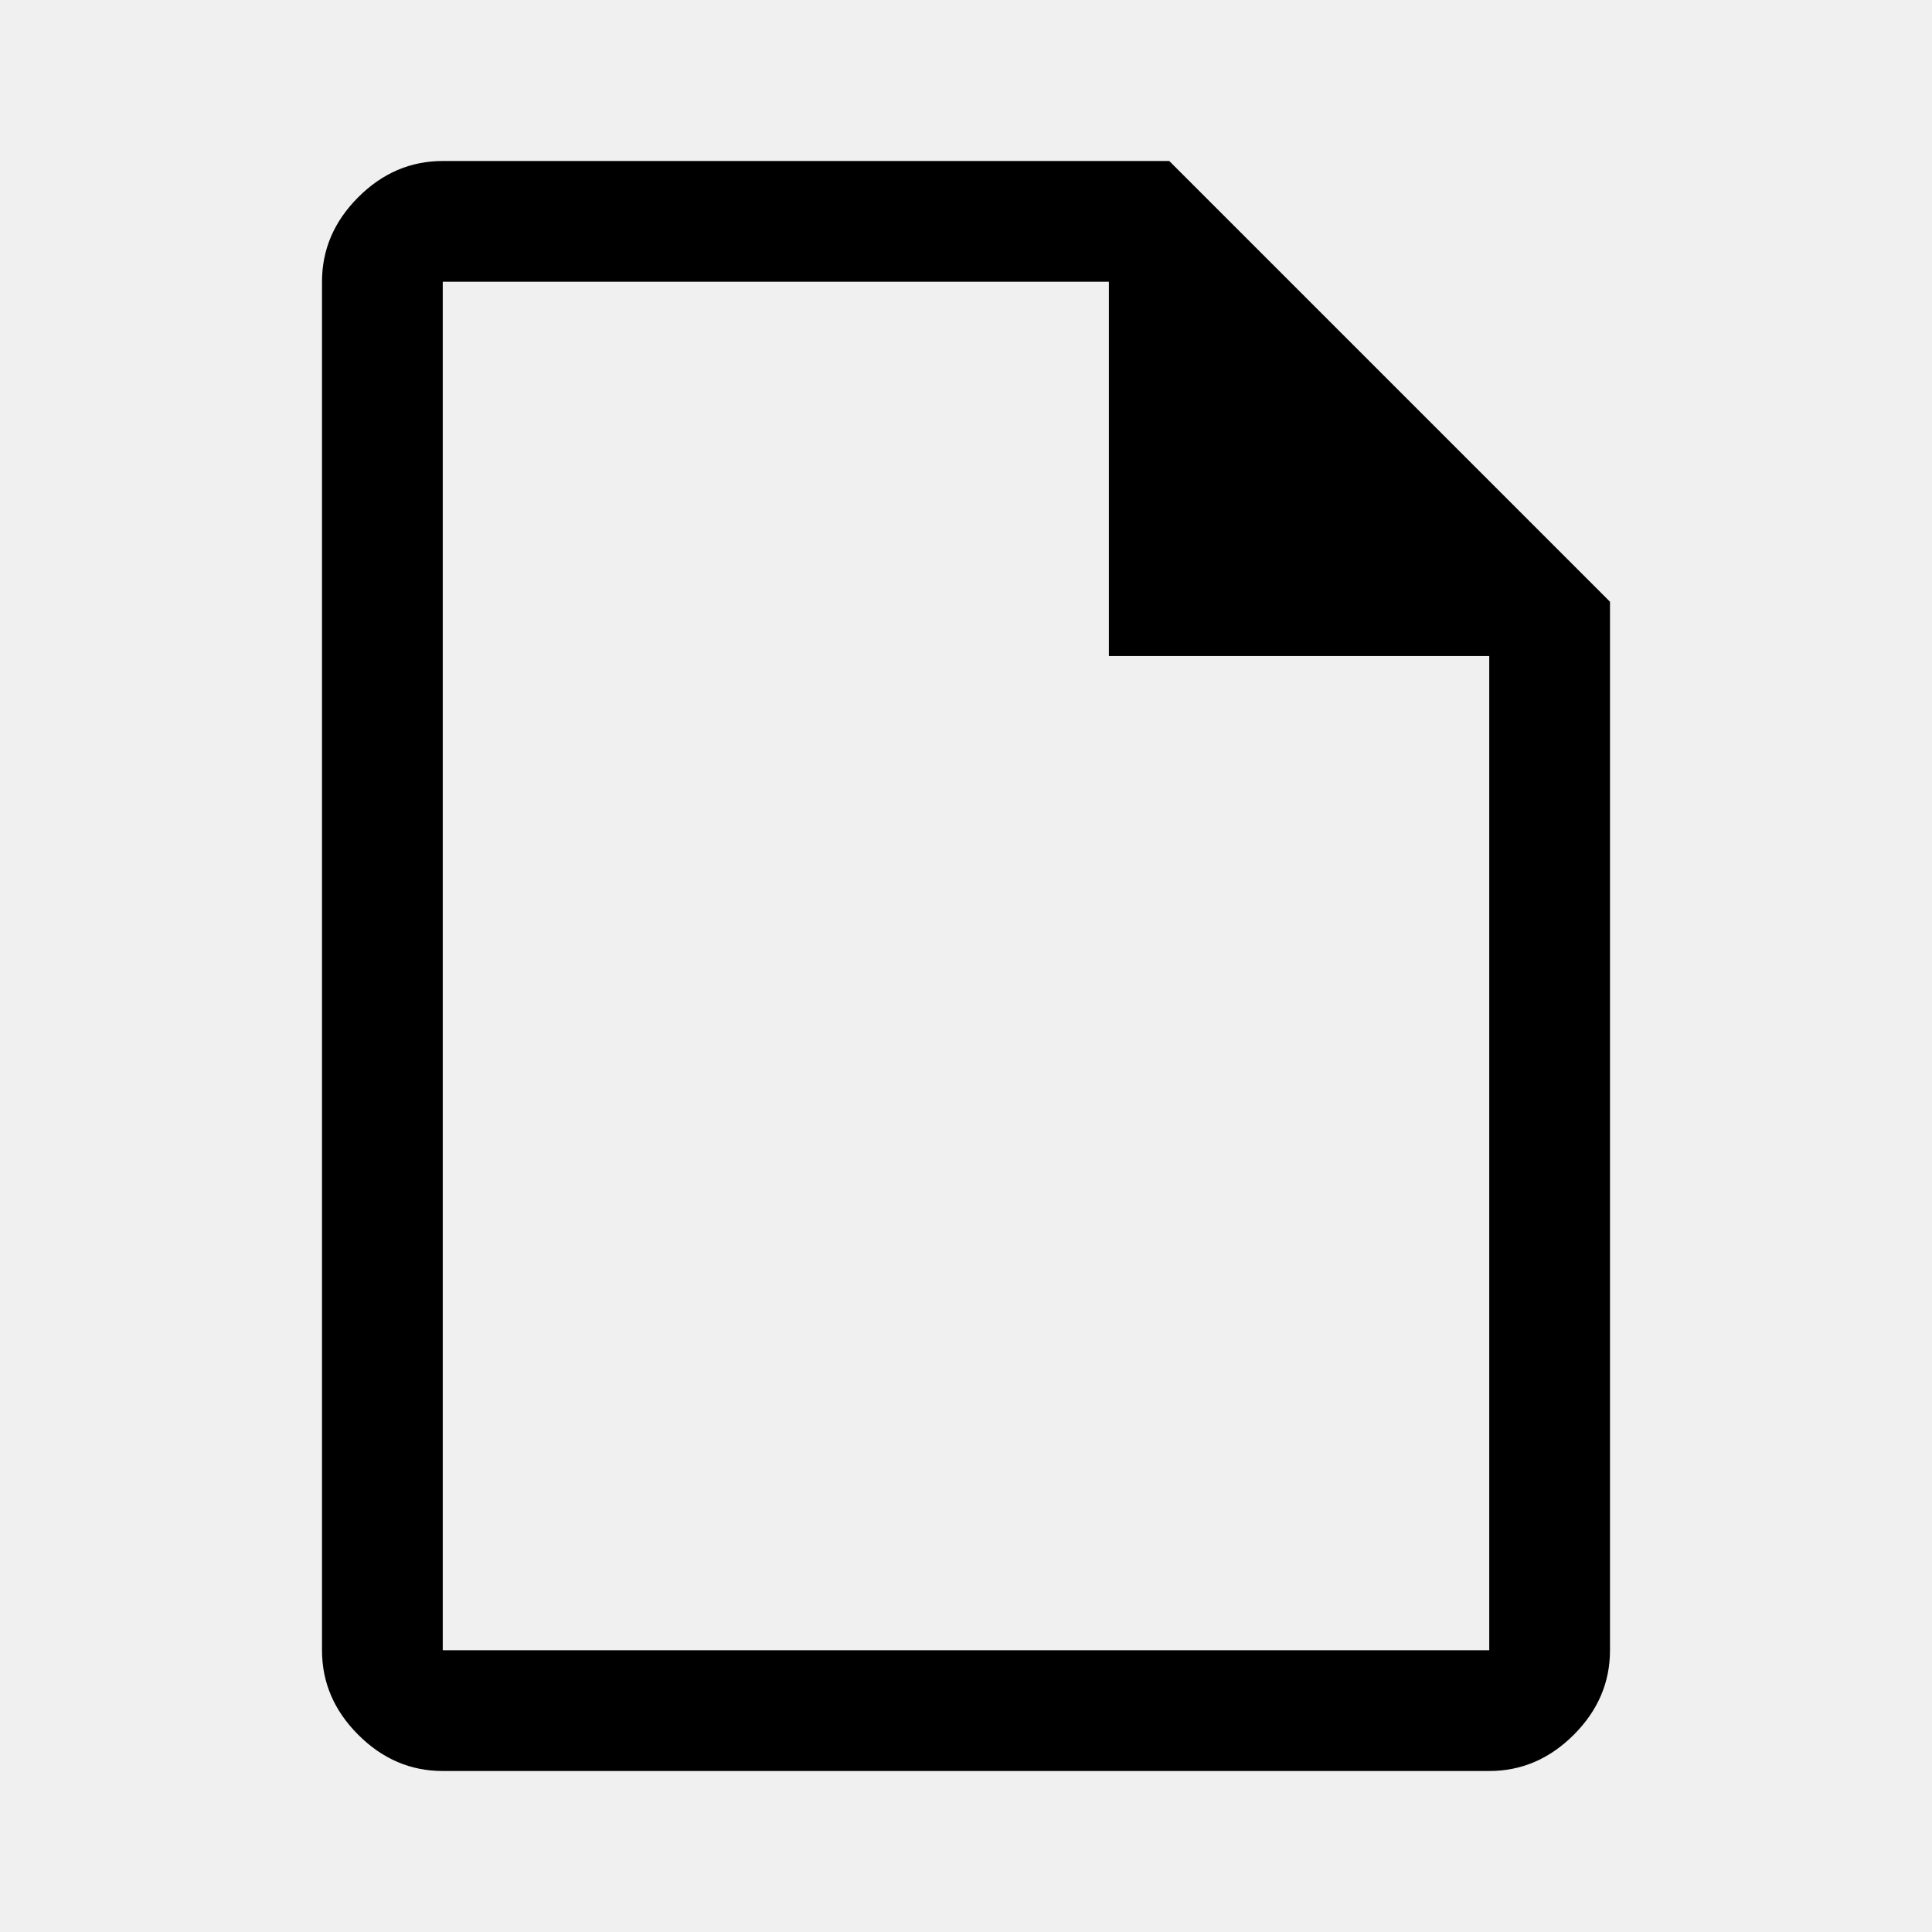
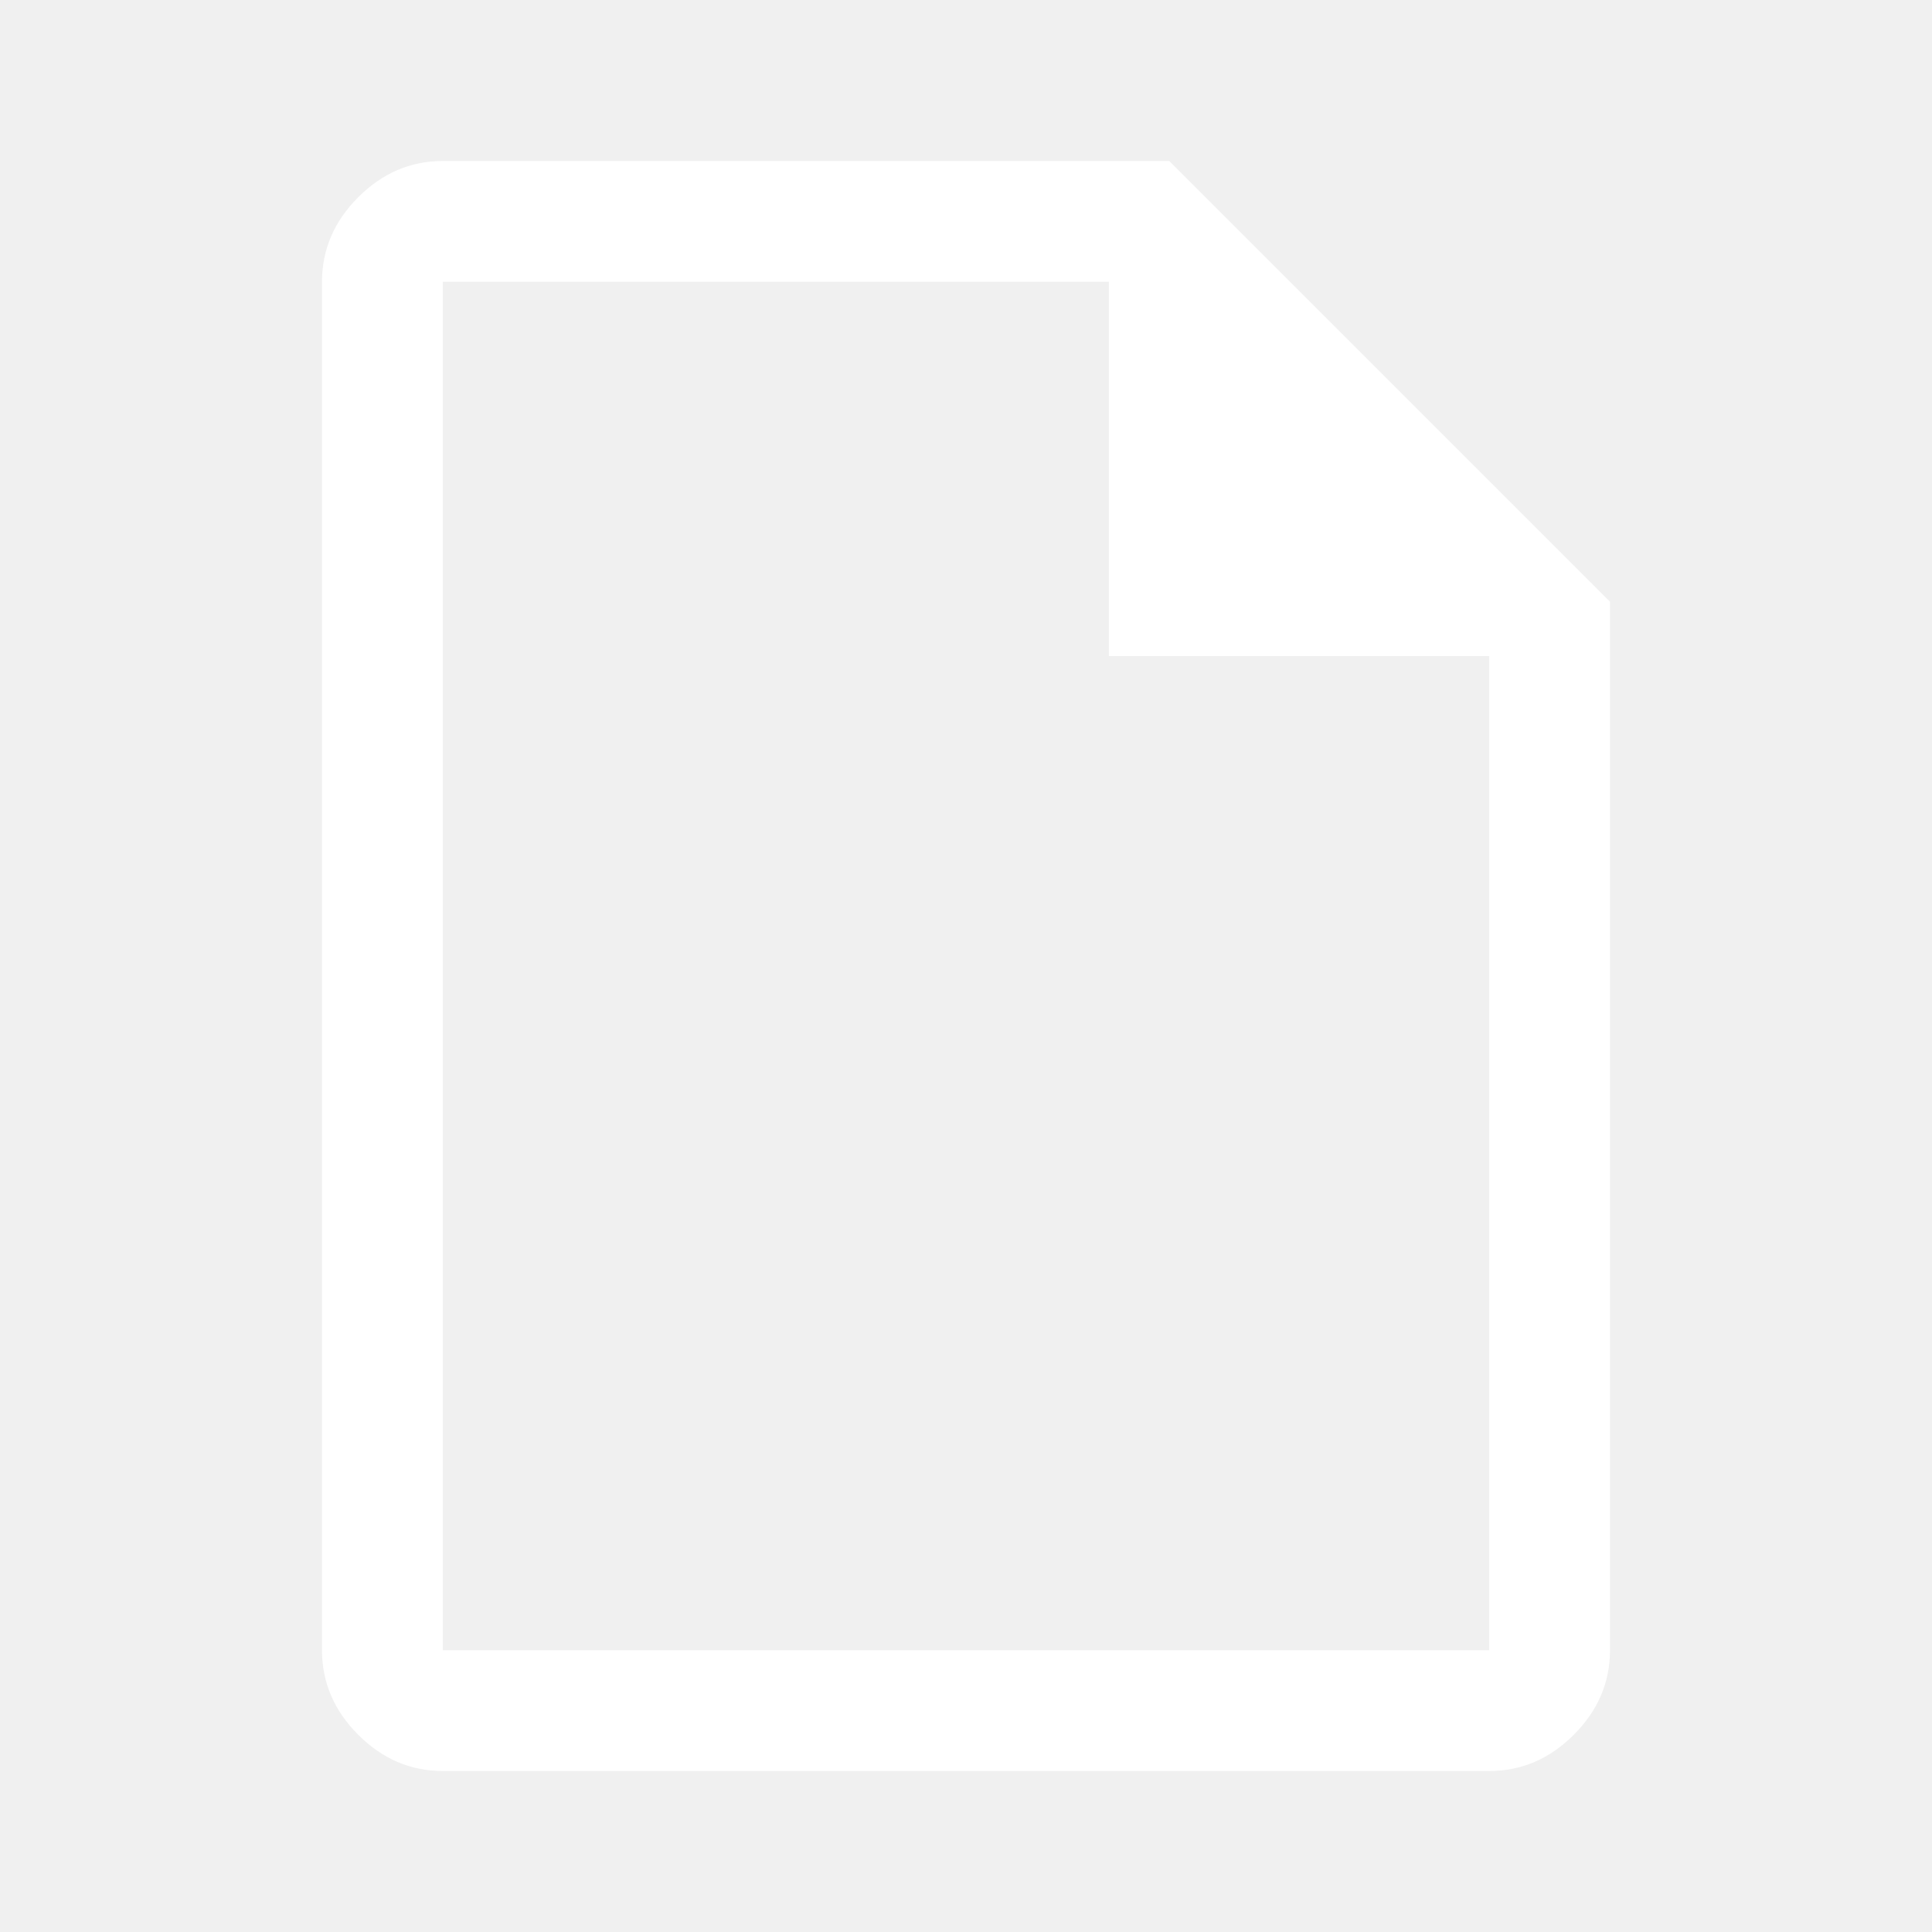
- <svg xmlns="http://www.w3.org/2000/svg" height="48" width="48">
+ <svg xmlns="http://www.w3.org/2000/svg" height="48" width="48" fill="#ffffff">
  <path d="M11 44q-1.2 0-2.1-.9Q8 42.2 8 41V7q0-1.2.9-2.1Q9.8 4 11 4h18.05L40 14.95V41q0 1.2-.9 2.1-.9.9-2.1.9Zm16.55-27.7V7H11v34h26V16.3ZM11 7v9.3V7v34V7Z" />
</svg>
